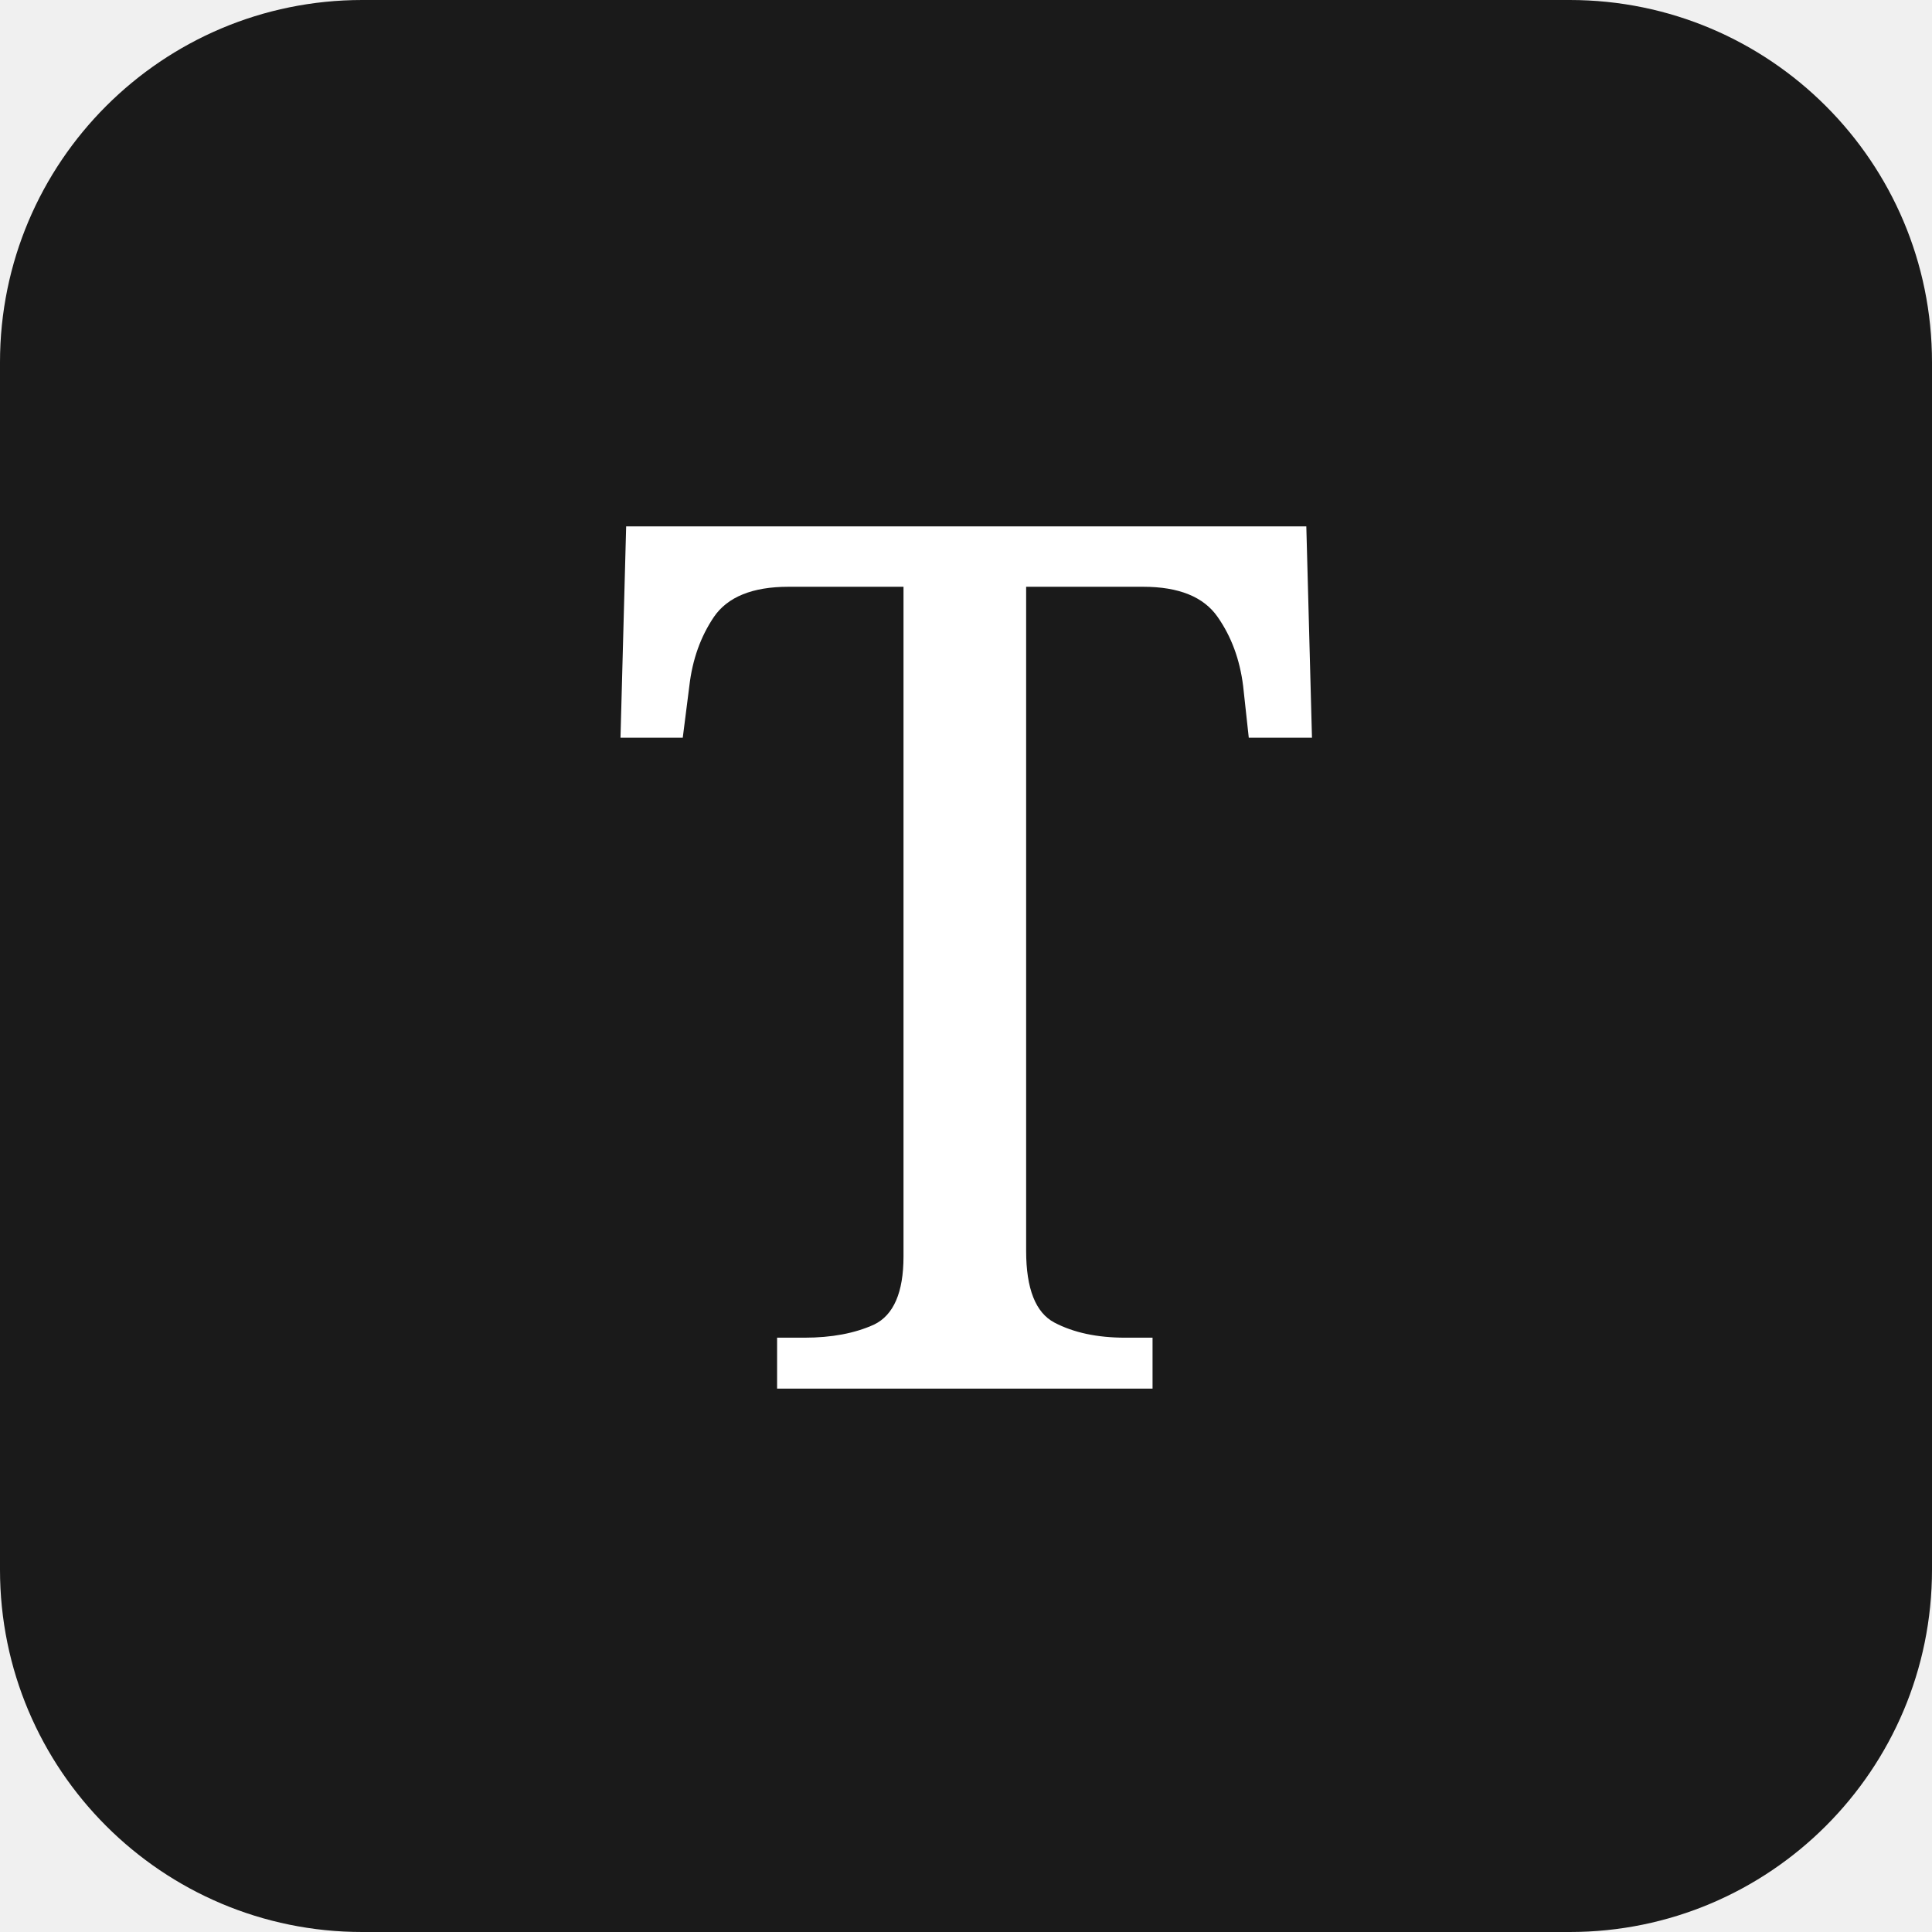
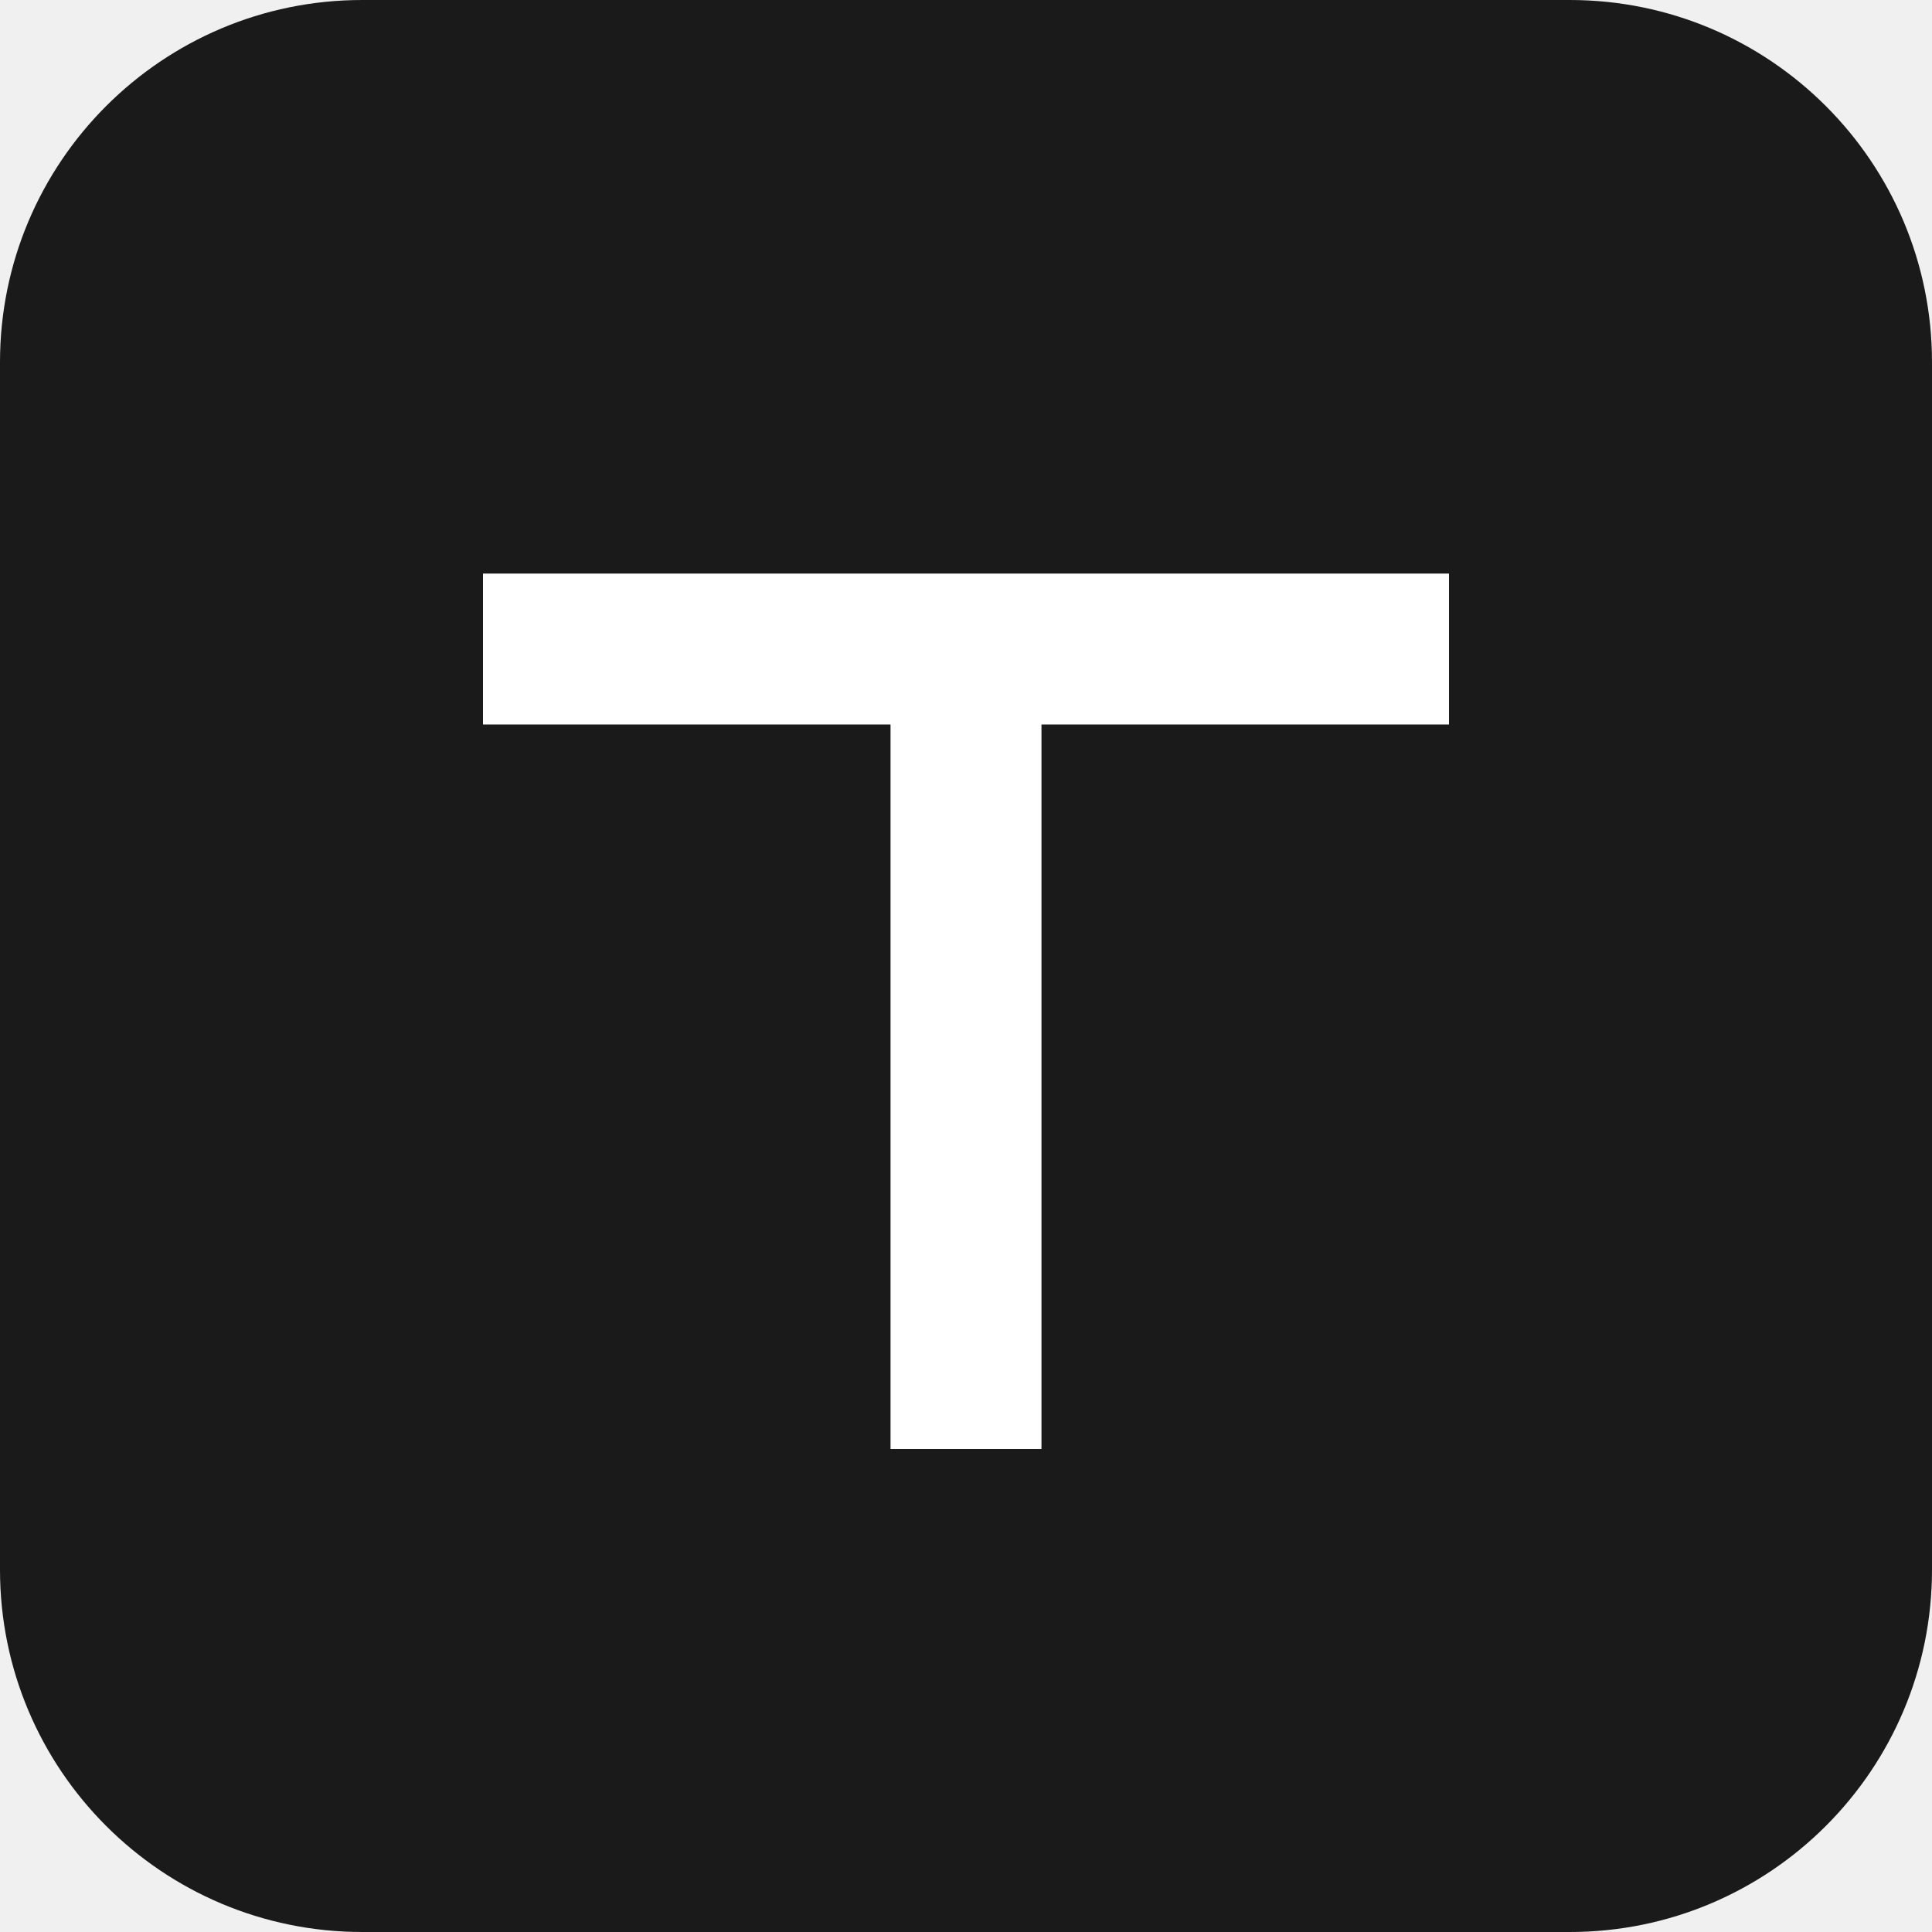
<svg xmlns="http://www.w3.org/2000/svg" width="32" height="32" viewBox="0 0 32 32" fill="none">
  <rect width="32" height="32" rx="6" fill="#1a1a1a" />
-   <text x="16" y="23" font-family="Georgia, serif" font-size="20" font-weight="500" fill="white" text-anchor="middle">T</text>
+   <path d="M8 9.5h16v2.5H17.25v12h-2.5v-12H8V9.5z" fill="white" />
</svg>
